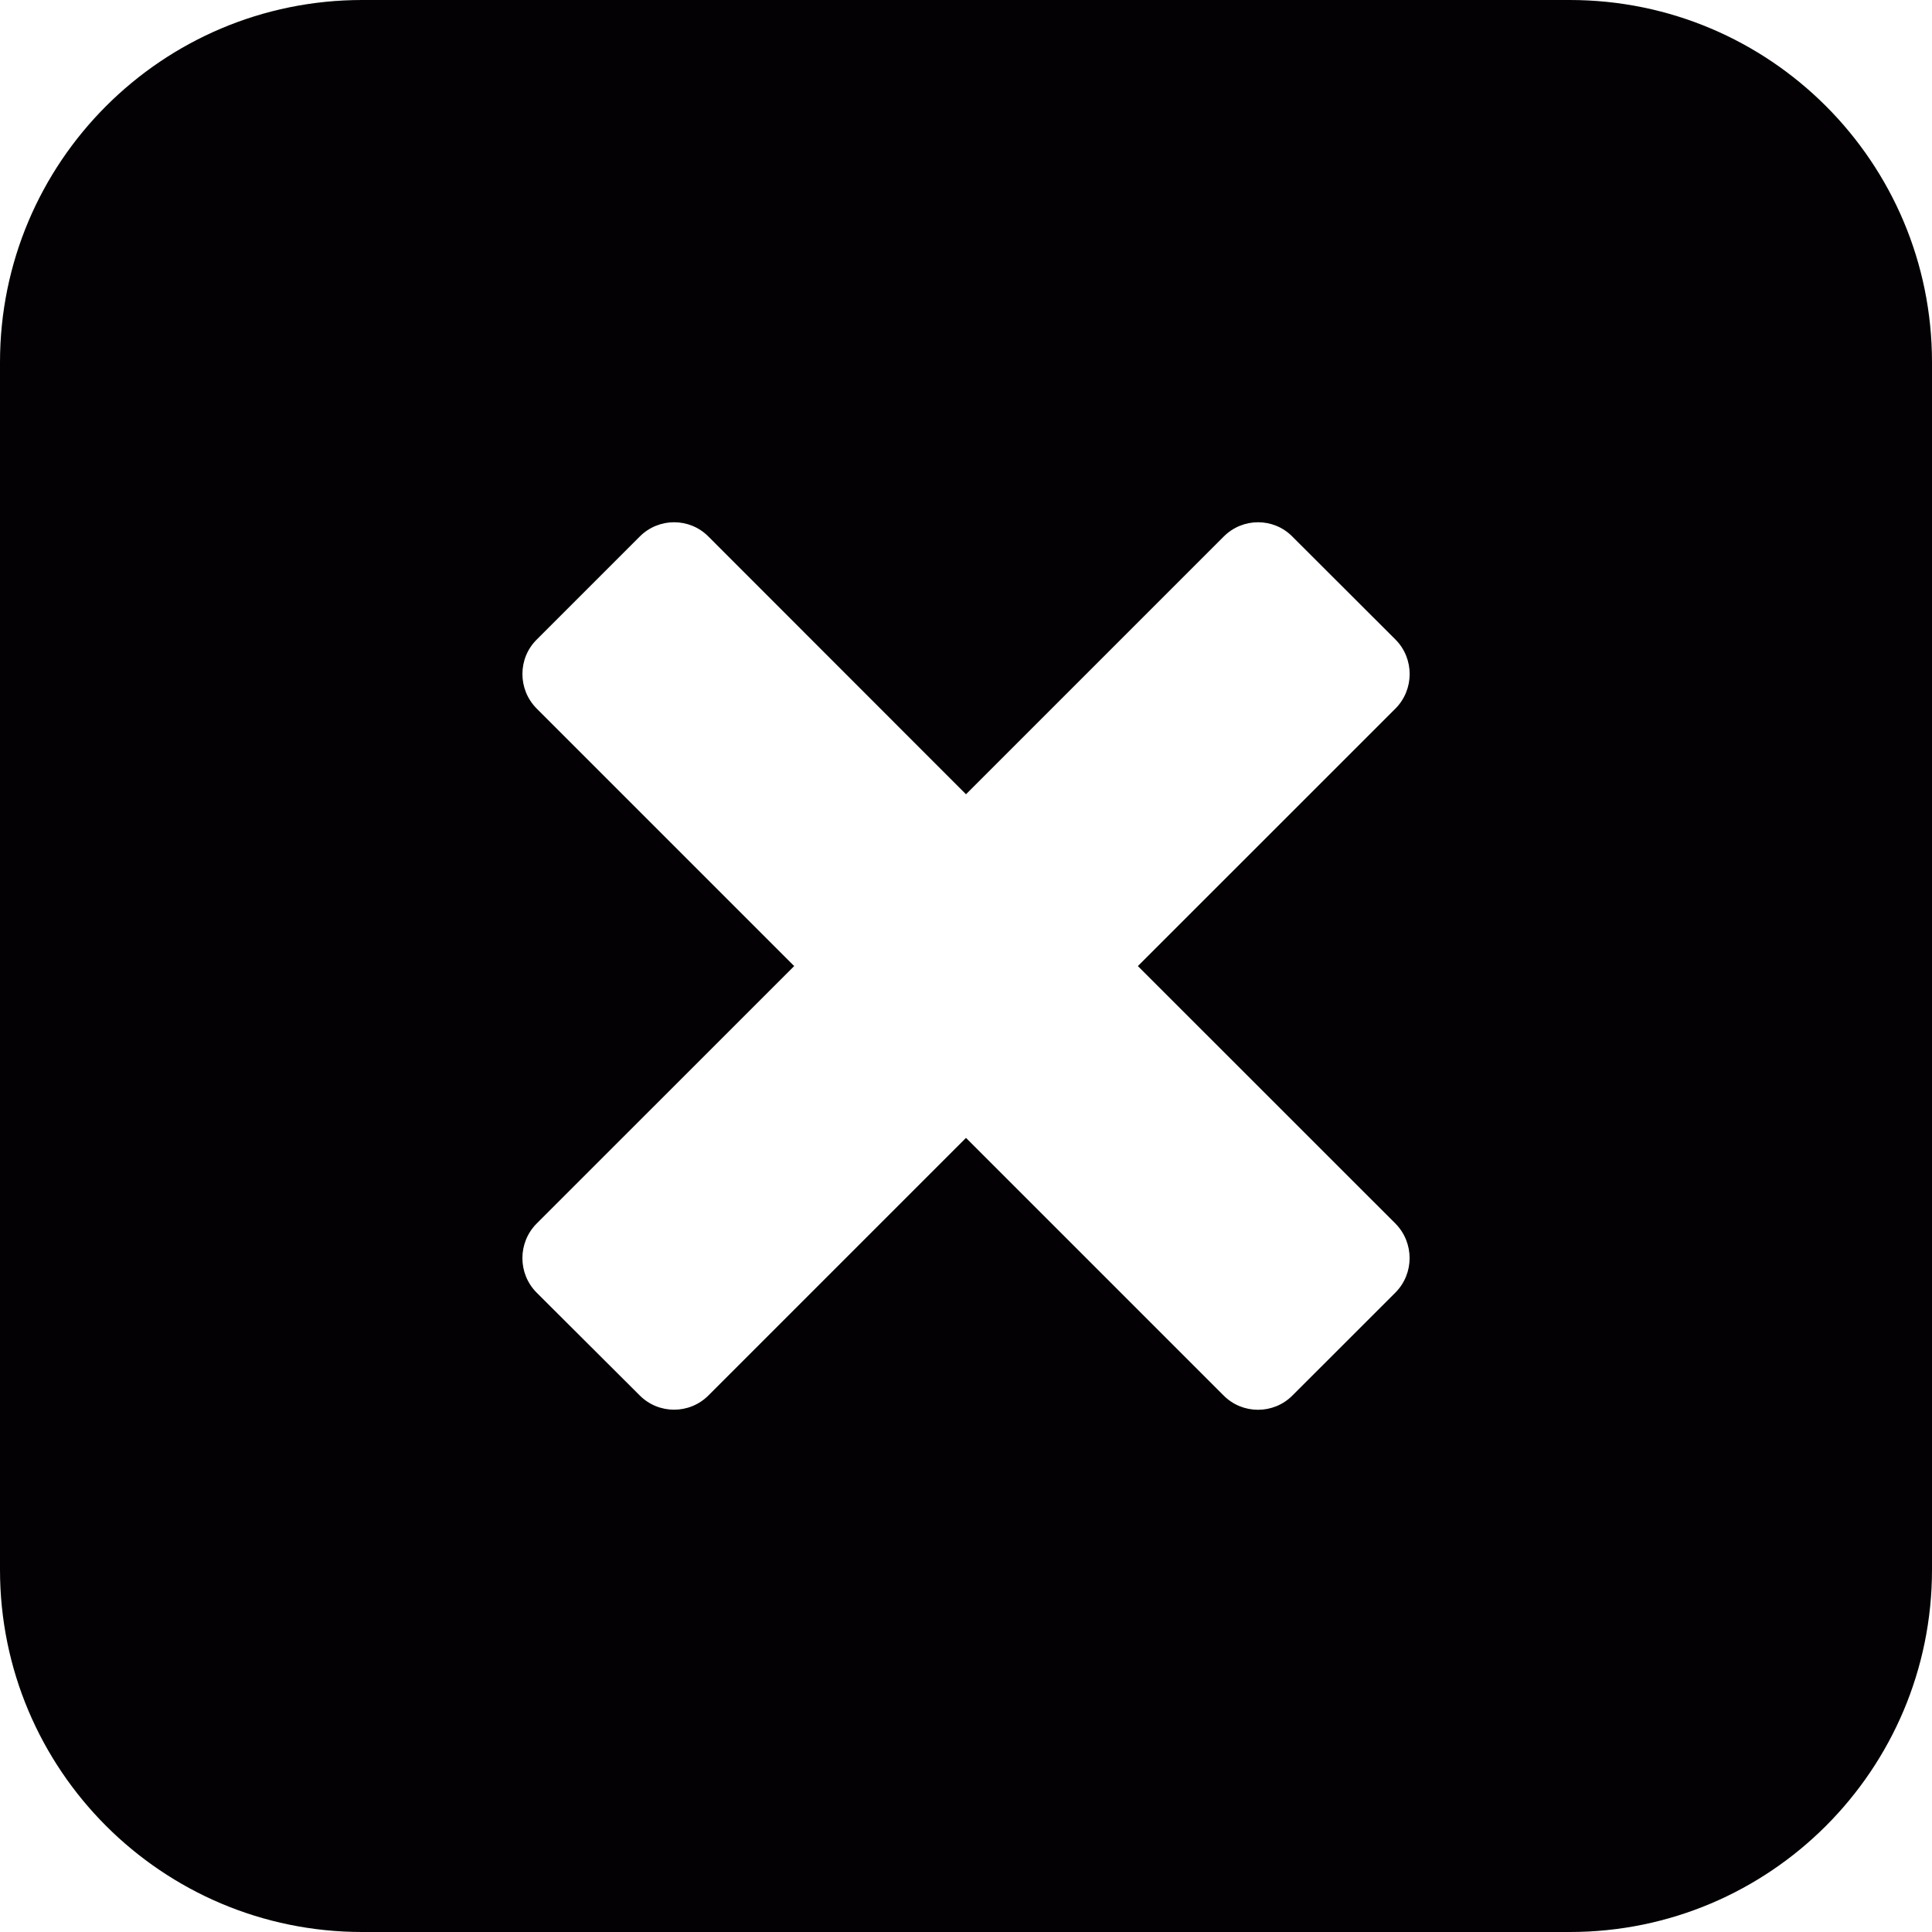
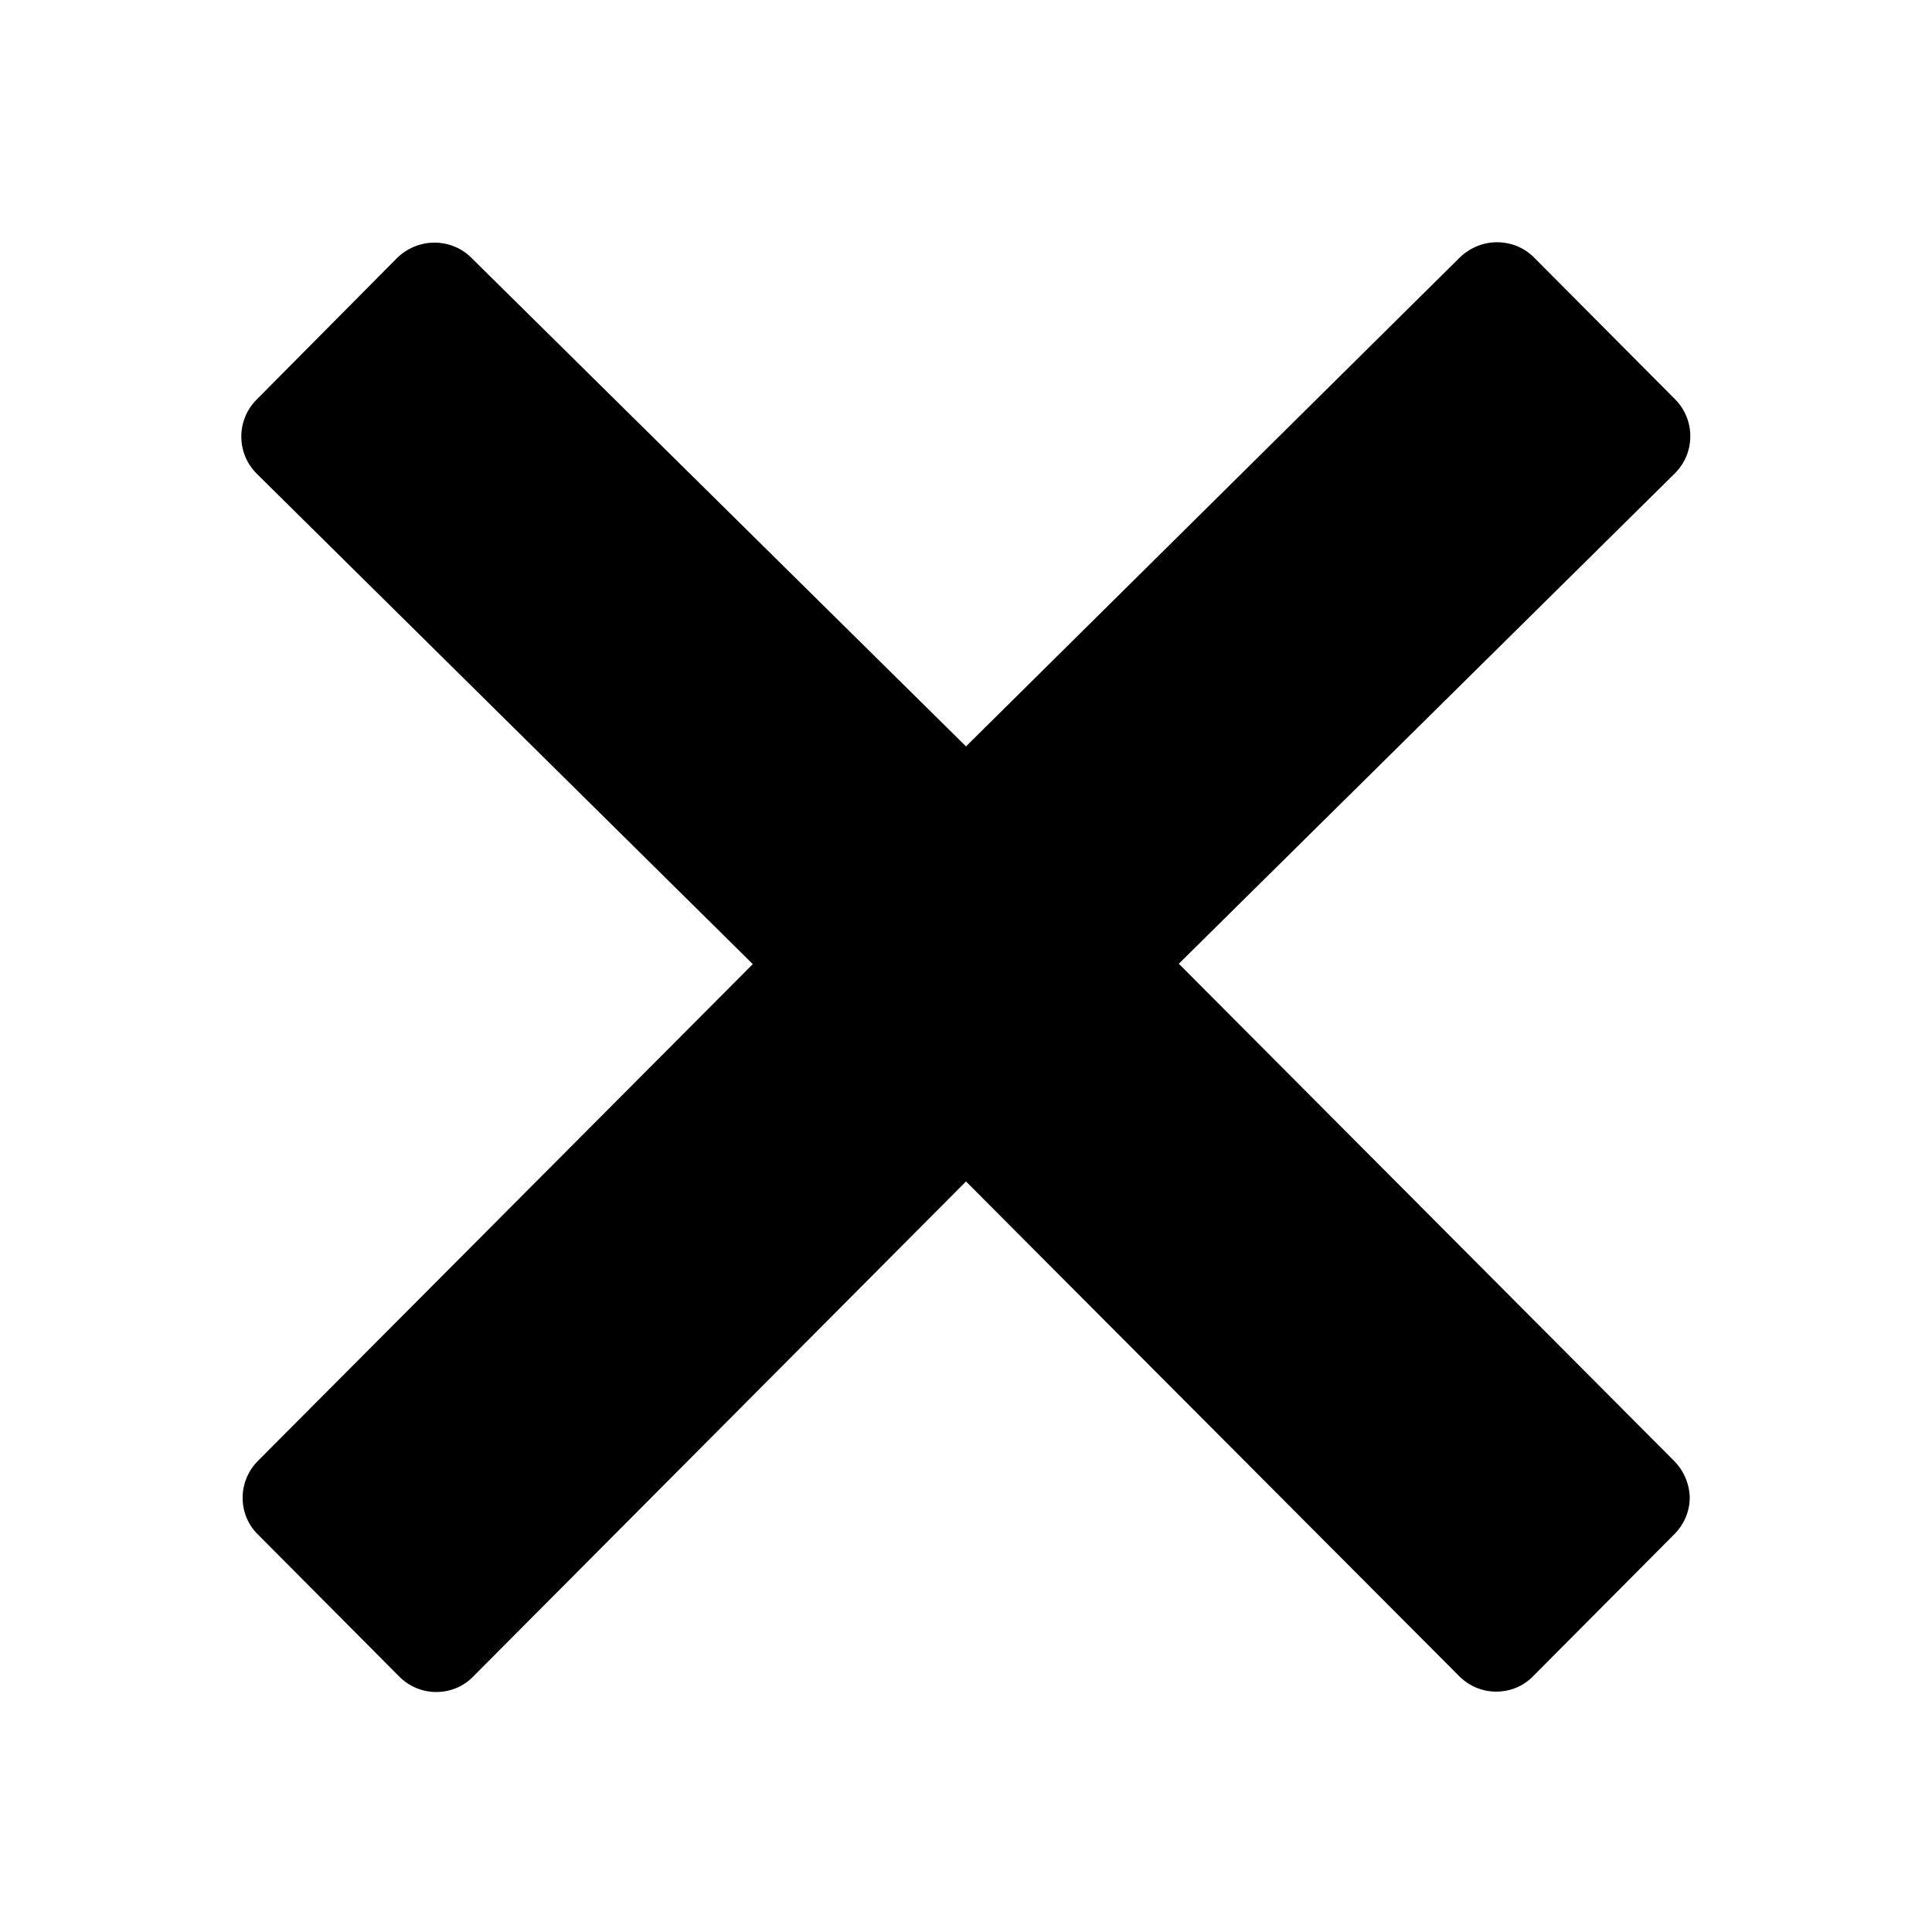
- <svg xmlns="http://www.w3.org/2000/svg" height="64px" width="64px" version="1.1" id="Capa_1" viewBox="0 0 26 26" xml:space="preserve" fill="#000000">
-   <g id="SVGRepo_bgCarrier" stroke-width="0" />
-   <g id="SVGRepo_tracerCarrier" stroke-linecap="round" stroke-linejoin="round" />
-   <g id="SVGRepo_iconCarrier">
-     <g>
-       <path style="fill:#030104;" d="M21.125,0H4.875C2.182,0,0,2.182,0,4.875v16.25C0,23.818,2.182,26,4.875,26h16.25 C23.818,26,26,23.818,26,21.125V4.875C26,2.182,23.818,0,21.125,0z M18.78,17.394l-1.388,1.387c-0.254,0.255-0.67,0.255-0.924,0 L13,15.313L9.533,18.78c-0.255,0.255-0.67,0.255-0.925-0.002L7.22,17.394c-0.253-0.256-0.253-0.669,0-0.926l3.468-3.467 L7.221,9.534c-0.254-0.256-0.254-0.672,0-0.925l1.388-1.388c0.255-0.257,0.671-0.257,0.925,0L13,10.689l3.468-3.468 c0.255-0.257,0.671-0.257,0.924,0l1.388,1.386c0.254,0.255,0.254,0.671,0.001,0.927l-3.468,3.467l3.468,3.467 C19.033,16.725,19.033,17.138,18.78,17.394z" />
-     </g>
-   </g>
+ <svg xmlns="http://www.w3.org/2000/svg" height="512px" id="Layer_1" style="enable-background:new 0 0 512 512;" version="1.1" viewBox="0 0 512 512" width="512px" xml:space="preserve">
+   <path d="M443.6,387.1L312.4,255.4l131.5-130c5.4-5.4,5.4-14.2,0-19.6l-37.4-37.6c-2.6-2.6-6.1-4-9.8-4c-3.7,0-7.2,1.5-9.8,4  L256,197.8L124.9,68.3c-2.6-2.6-6.1-4-9.8-4c-3.7,0-7.2,1.5-9.8,4L68,105.9c-5.4,5.4-5.4,14.2,0,19.6l131.5,130L68.4,387.1  c-2.6,2.6-4.1,6.1-4.1,9.8c0,3.7,1.4,7.2,4.1,9.8l37.4,37.6c2.7,2.7,6.2,4.1,9.8,4.1c3.5,0,7.1-1.3,9.8-4.1L256,313.1l130.7,131.1  c2.7,2.7,6.2,4.1,9.8,4.1c3.5,0,7.1-1.3,9.8-4.1l37.4-37.6c2.6-2.6,4.1-6.1,4.1-9.8C447.7,393.2,446.2,389.7,443.6,387.1z" />
</svg>
